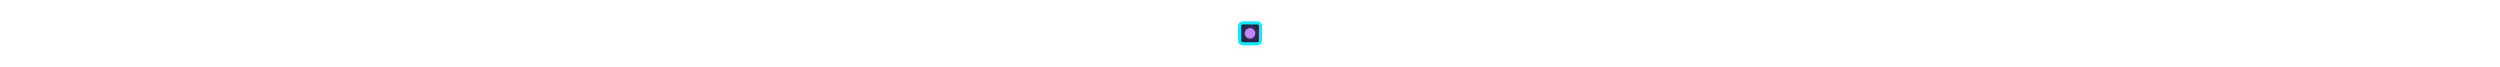
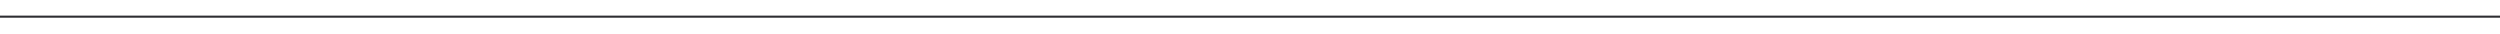
- <svg xmlns="http://www.w3.org/2000/svg" viewBox="0 0 1200 32" width="100%" height="32">
-   <defs>
-     <linearGradient id="divider-grad" x1="0%" y1="0%" x2="100%" y2="0%">
-       <stop offset="0%" stop-color="#00F0FF" stop-opacity="0" />
-       <stop offset="25%" stop-color="#00F0FF" stop-opacity="0.3" />
-       <stop offset="50%" stop-color="#8B5CF6" stop-opacity="0.9" />
-       <stop offset="75%" stop-color="#C084FC" stop-opacity="0.3" />
-       <stop offset="100%" stop-color="#00F0FF" stop-opacity="0" />
-     </linearGradient>
-     <linearGradient id="laser-pulse" x1="0%" y1="0%" x2="100%" y2="0%">
-       <stop offset="0%" stop-color="#00F0FF" stop-opacity="0" />
-       <stop offset="50%" stop-color="#00F0FF" stop-opacity="1" />
-       <stop offset="100%" stop-color="#8B5CF6" stop-opacity="0" />
-     </linearGradient>
-     <filter id="laser-glow" filterUnits="userSpaceOnUse" x="0" y="0" width="1200" height="32">
-       <feGaussianBlur stdDeviation="3" result="blur" />
-       <feMerge>
-         <feMergeNode in="blur" />
-         <feMergeNode in="SourceGraphic" />
-       </feMerge>
-     </filter>
-   </defs>
-   <style>
-     @keyframes laserDash {
-       0% { stroke-dashoffset: 240; }
-       100% { stroke-dashoffset: 0; }
-     }
-     @keyframes coreDiamondPulse {
-       0%, 100% { transform: scale(1) rotate(45deg); opacity: 0.8; }
-       50% { transform: scale(1.3) rotate(45deg); opacity: 1; filter: drop-shadow(0 0 6px #00F0FF); }
-     }
-     @keyframes ringPulse {
-       0% { r: 4; opacity: 0.9; }
-       100% { r: 14; opacity: 0; }
-     }
- 
-     .laser-line { stroke-dasharray: 20 60; animation: laserDash 2.5s linear infinite; }
-     .diamond-center { transform-origin: 600px 16px; animation: coreDiamondPulse 2.4s ease-in-out infinite; }
-     .signal-wave { transform-origin: 600px 16px; animation: ringPulse 2.4s cubic-bezier(0.1, 0.8, 0.3, 1) infinite; }
-   </style>
-   <line x1="100" y1="16" x2="1100" y2="16" stroke="url(#divider-grad)" stroke-width="1.5" stroke-opacity="0.4" />
-   <line x1="150" y1="16" x2="570" y2="16" stroke="url(#laser-pulse)" stroke-width="2.5" class="laser-line" filter="url(#laser-glow)" />
-   <line x1="630" y1="16" x2="1050" y2="16" stroke="url(#laser-pulse)" stroke-width="2.5" class="laser-line" filter="url(#laser-glow)" />
-   <circle cx="600" cy="16" r="4" fill="none" stroke="#00F0FF" stroke-width="1.5" class="signal-wave" />
-   <rect x="595" y="11" width="10" height="10" rx="1.5" fill="#0F172A" stroke="#00F0FF" stroke-width="1.5" class="diamond-center" />
-   <circle cx="600" cy="16" r="2.5" fill="#C084FC" filter="url(#laser-glow)" />
+ <svg xmlns="http://www.w3.org/2000/svg" width="1200" height="16" viewBox="0 0 1200 16" role="img" aria-label="divider">
+   <line x1="0" y1="8" x2="1200" y2="8" stroke="#2e2e32" stroke-width="1" />
</svg>
